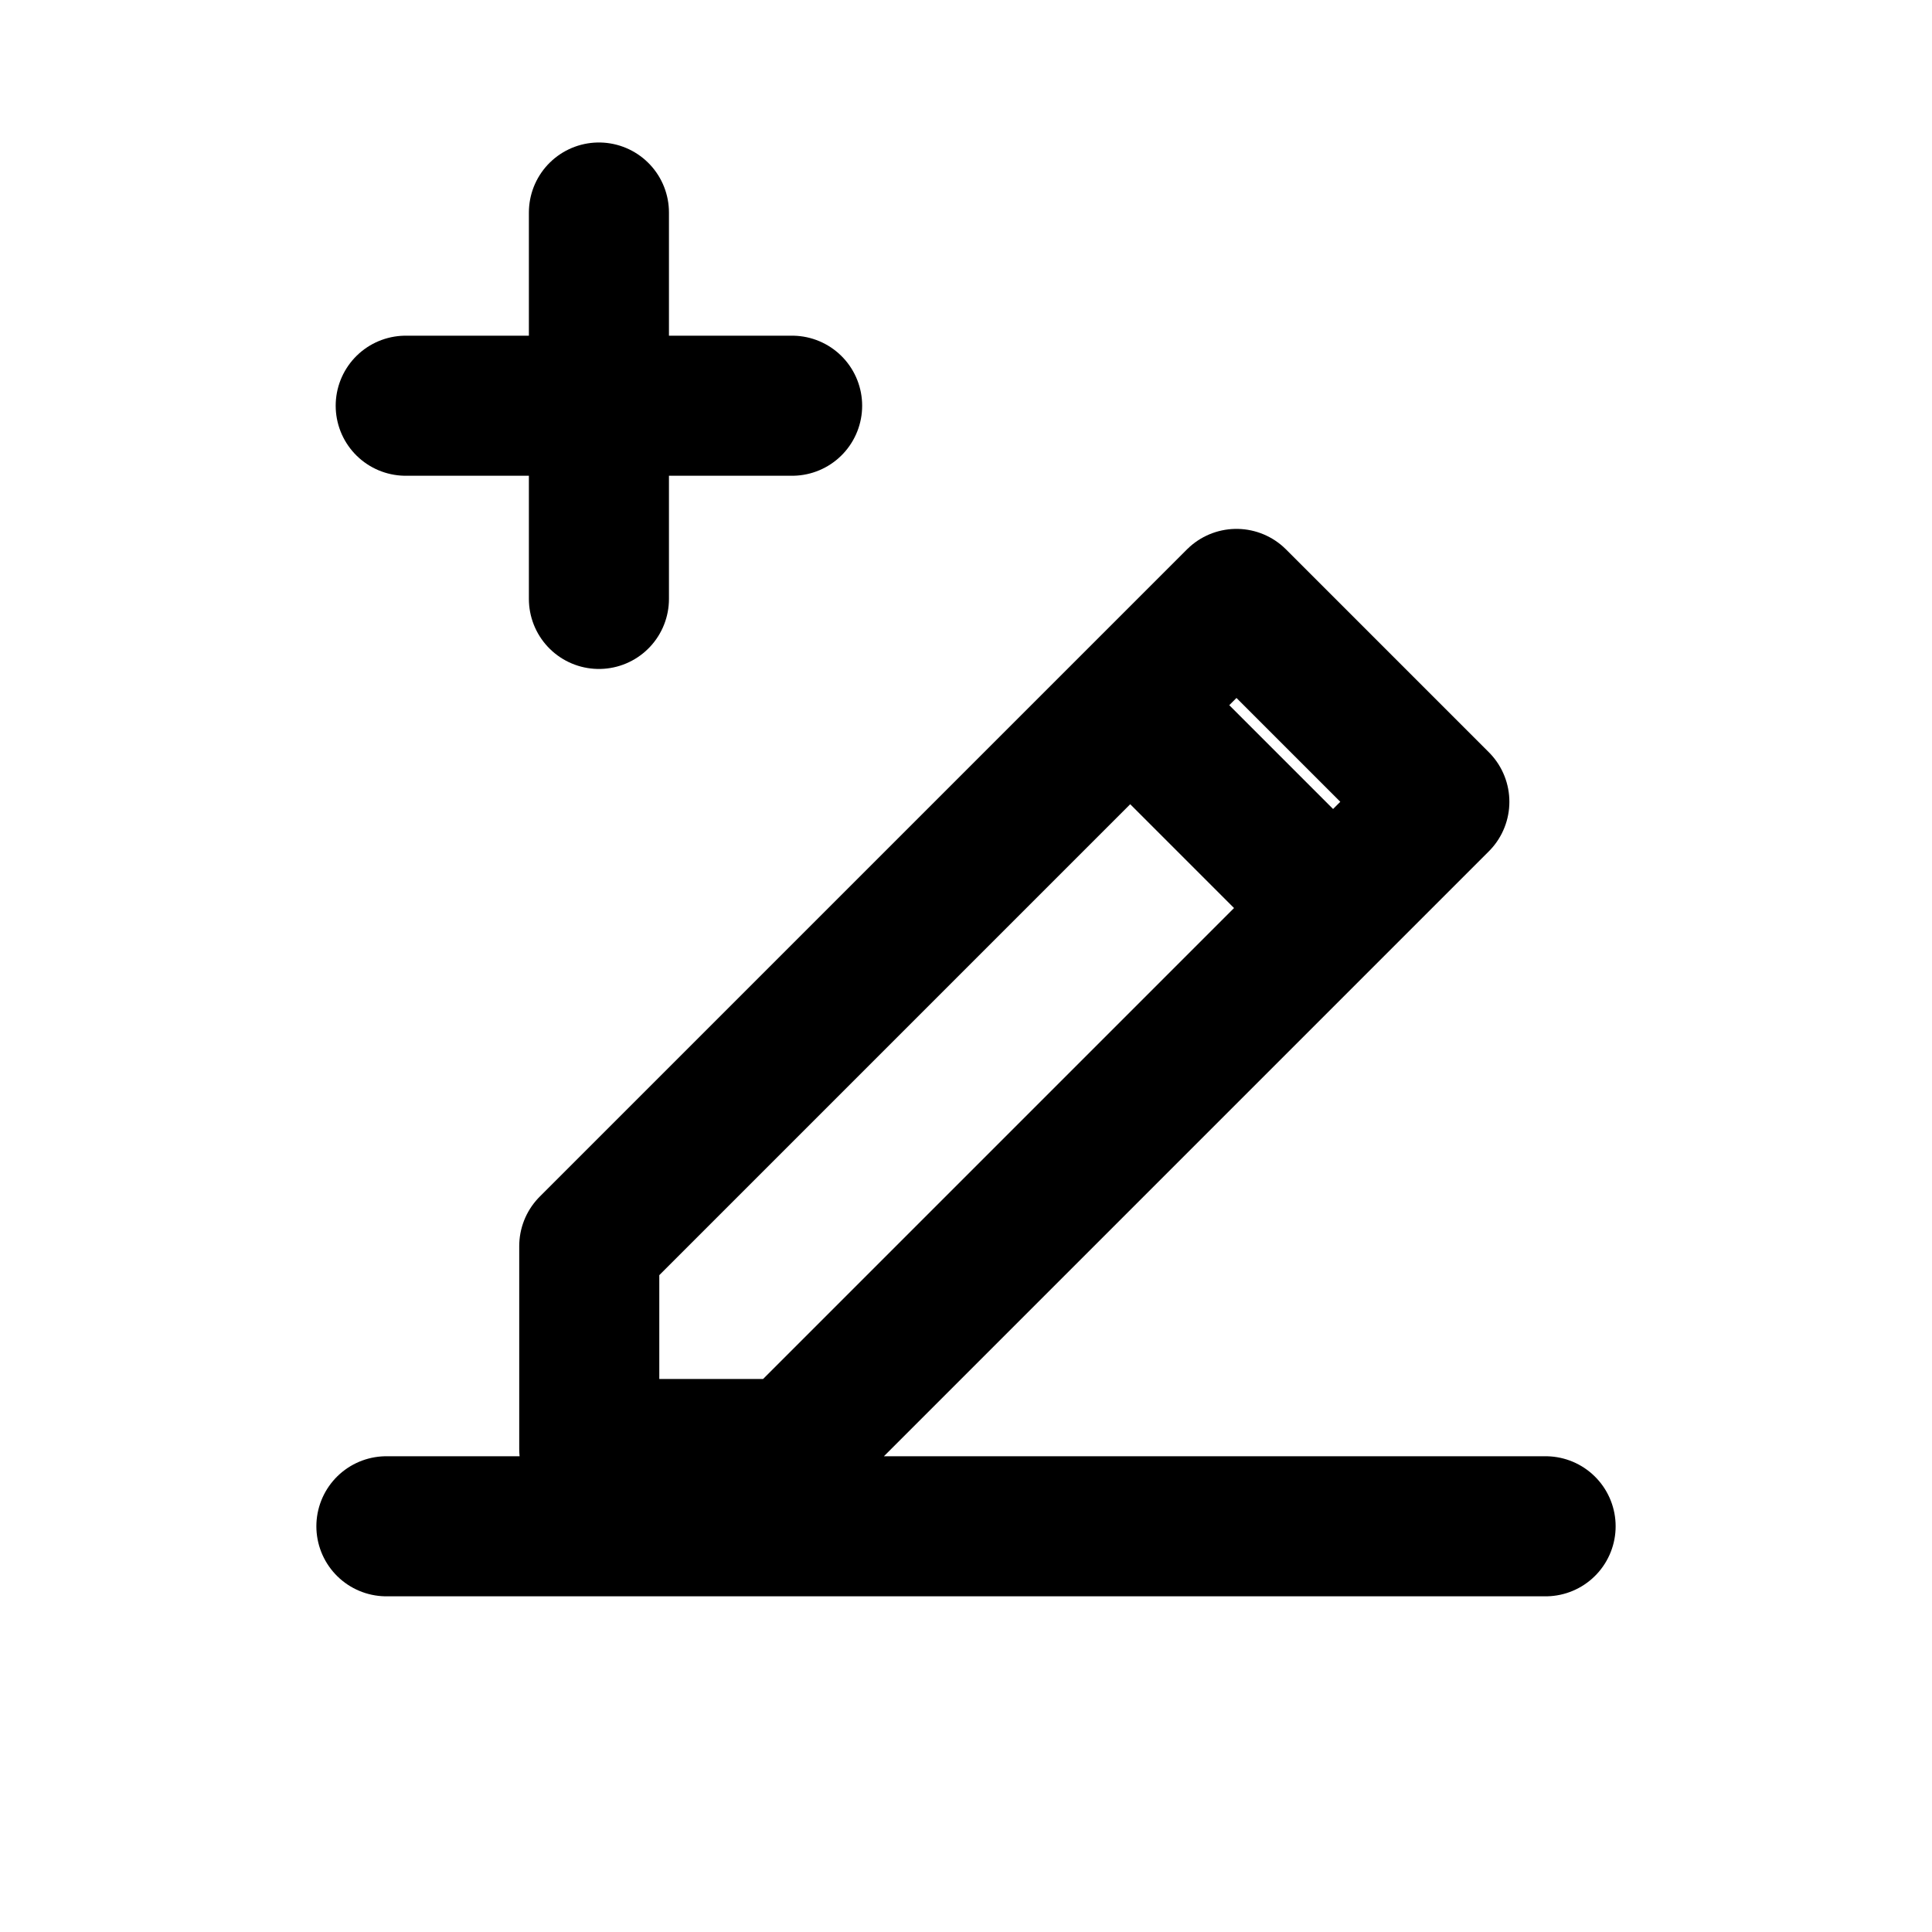
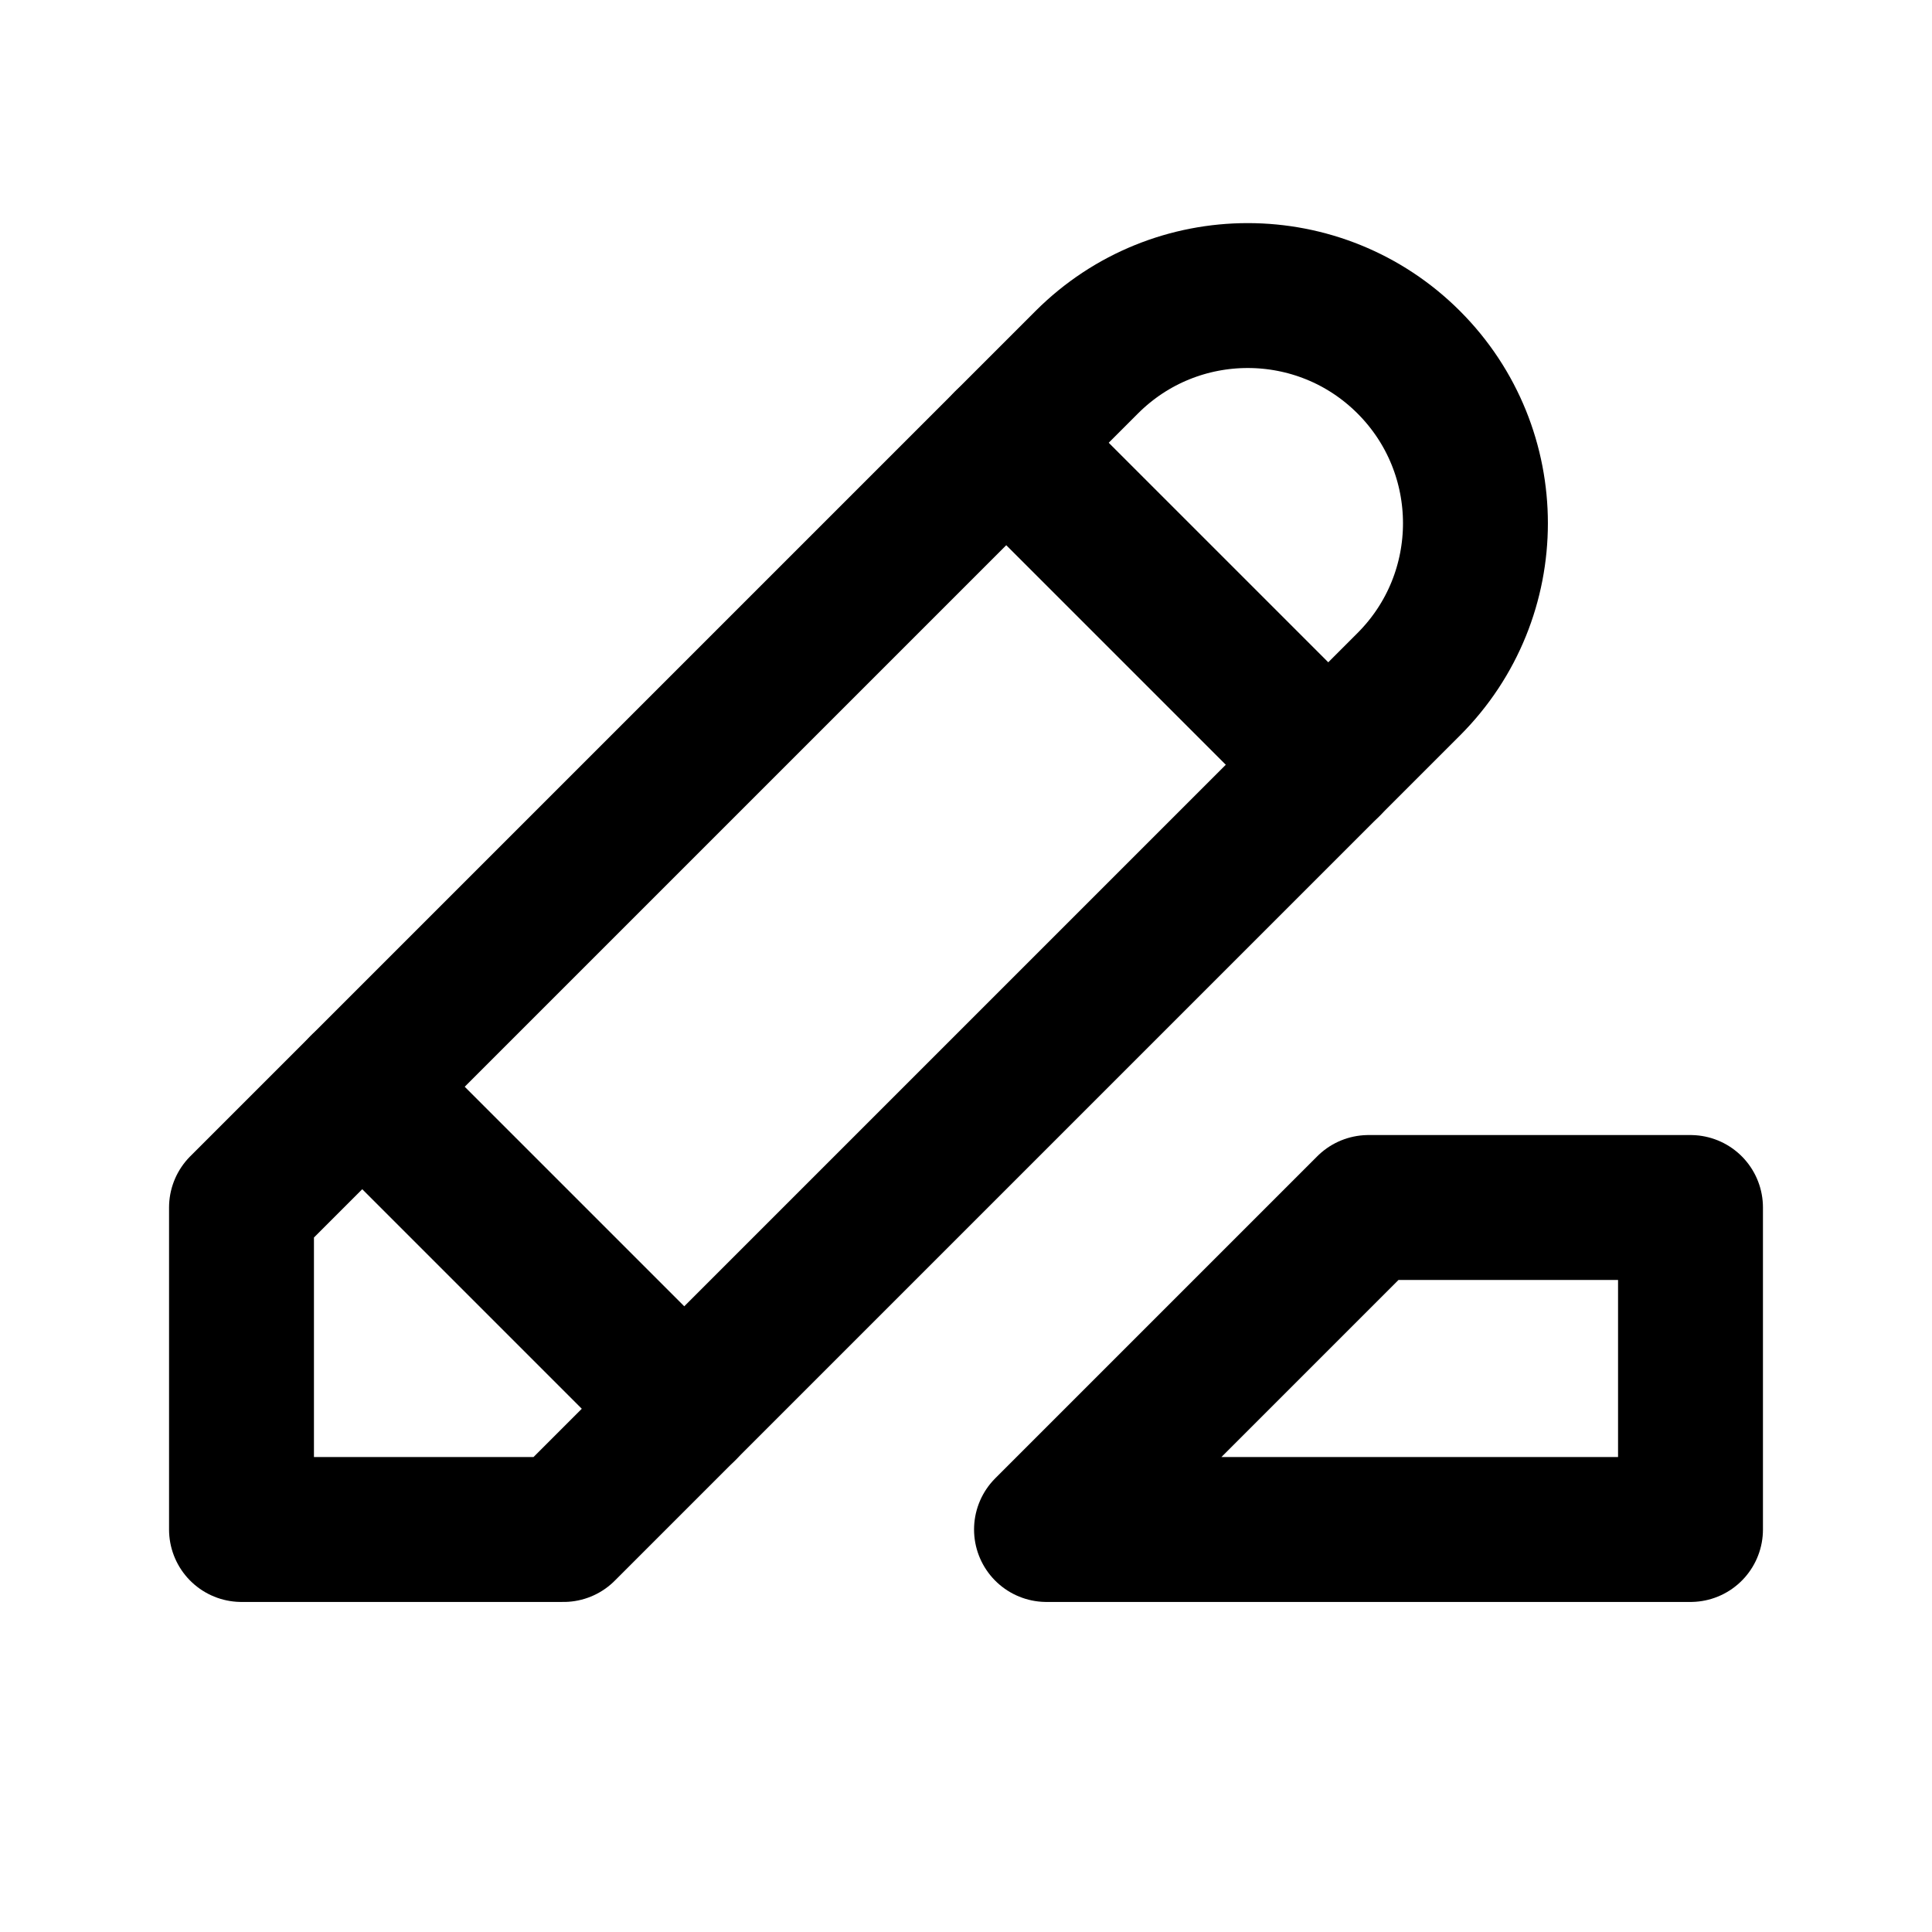
- <svg xmlns="http://www.w3.org/2000/svg" viewBox="0 0 20 20" fill="none" stroke="currentColor" stroke-width="1.45" stroke-linecap="round" stroke-linejoin="round">
-   <path d="M4 15.8h12M6.1 12.9l6.7-6.7 2.1 2.1-6.7 6.7H6.1v-2.1ZM11.7 7.3l2.1 2.1" />
-   <path d="M4.2 4.2h4M6.2 2.2v4" />
+ <svg xmlns="http://www.w3.org/2000/svg" viewBox="0 0 20 20" fill="none" stroke="currentColor" stroke-width="1.8" stroke-linecap="round" stroke-linejoin="round">
+   <g transform="scale(.8333333)">
+     <path d="M3 19h4l10.5 -10.5a2.828 2.828 0 1 0 -4 -4l-10.5 10.5v4" />
+     <path d="M12.5 5.5l4 4" />
+     <path d="M4.5 13.5l4 4" />
+     <path d="M21 15v4h-8l4 -4z" />
+   </g>
</svg>
